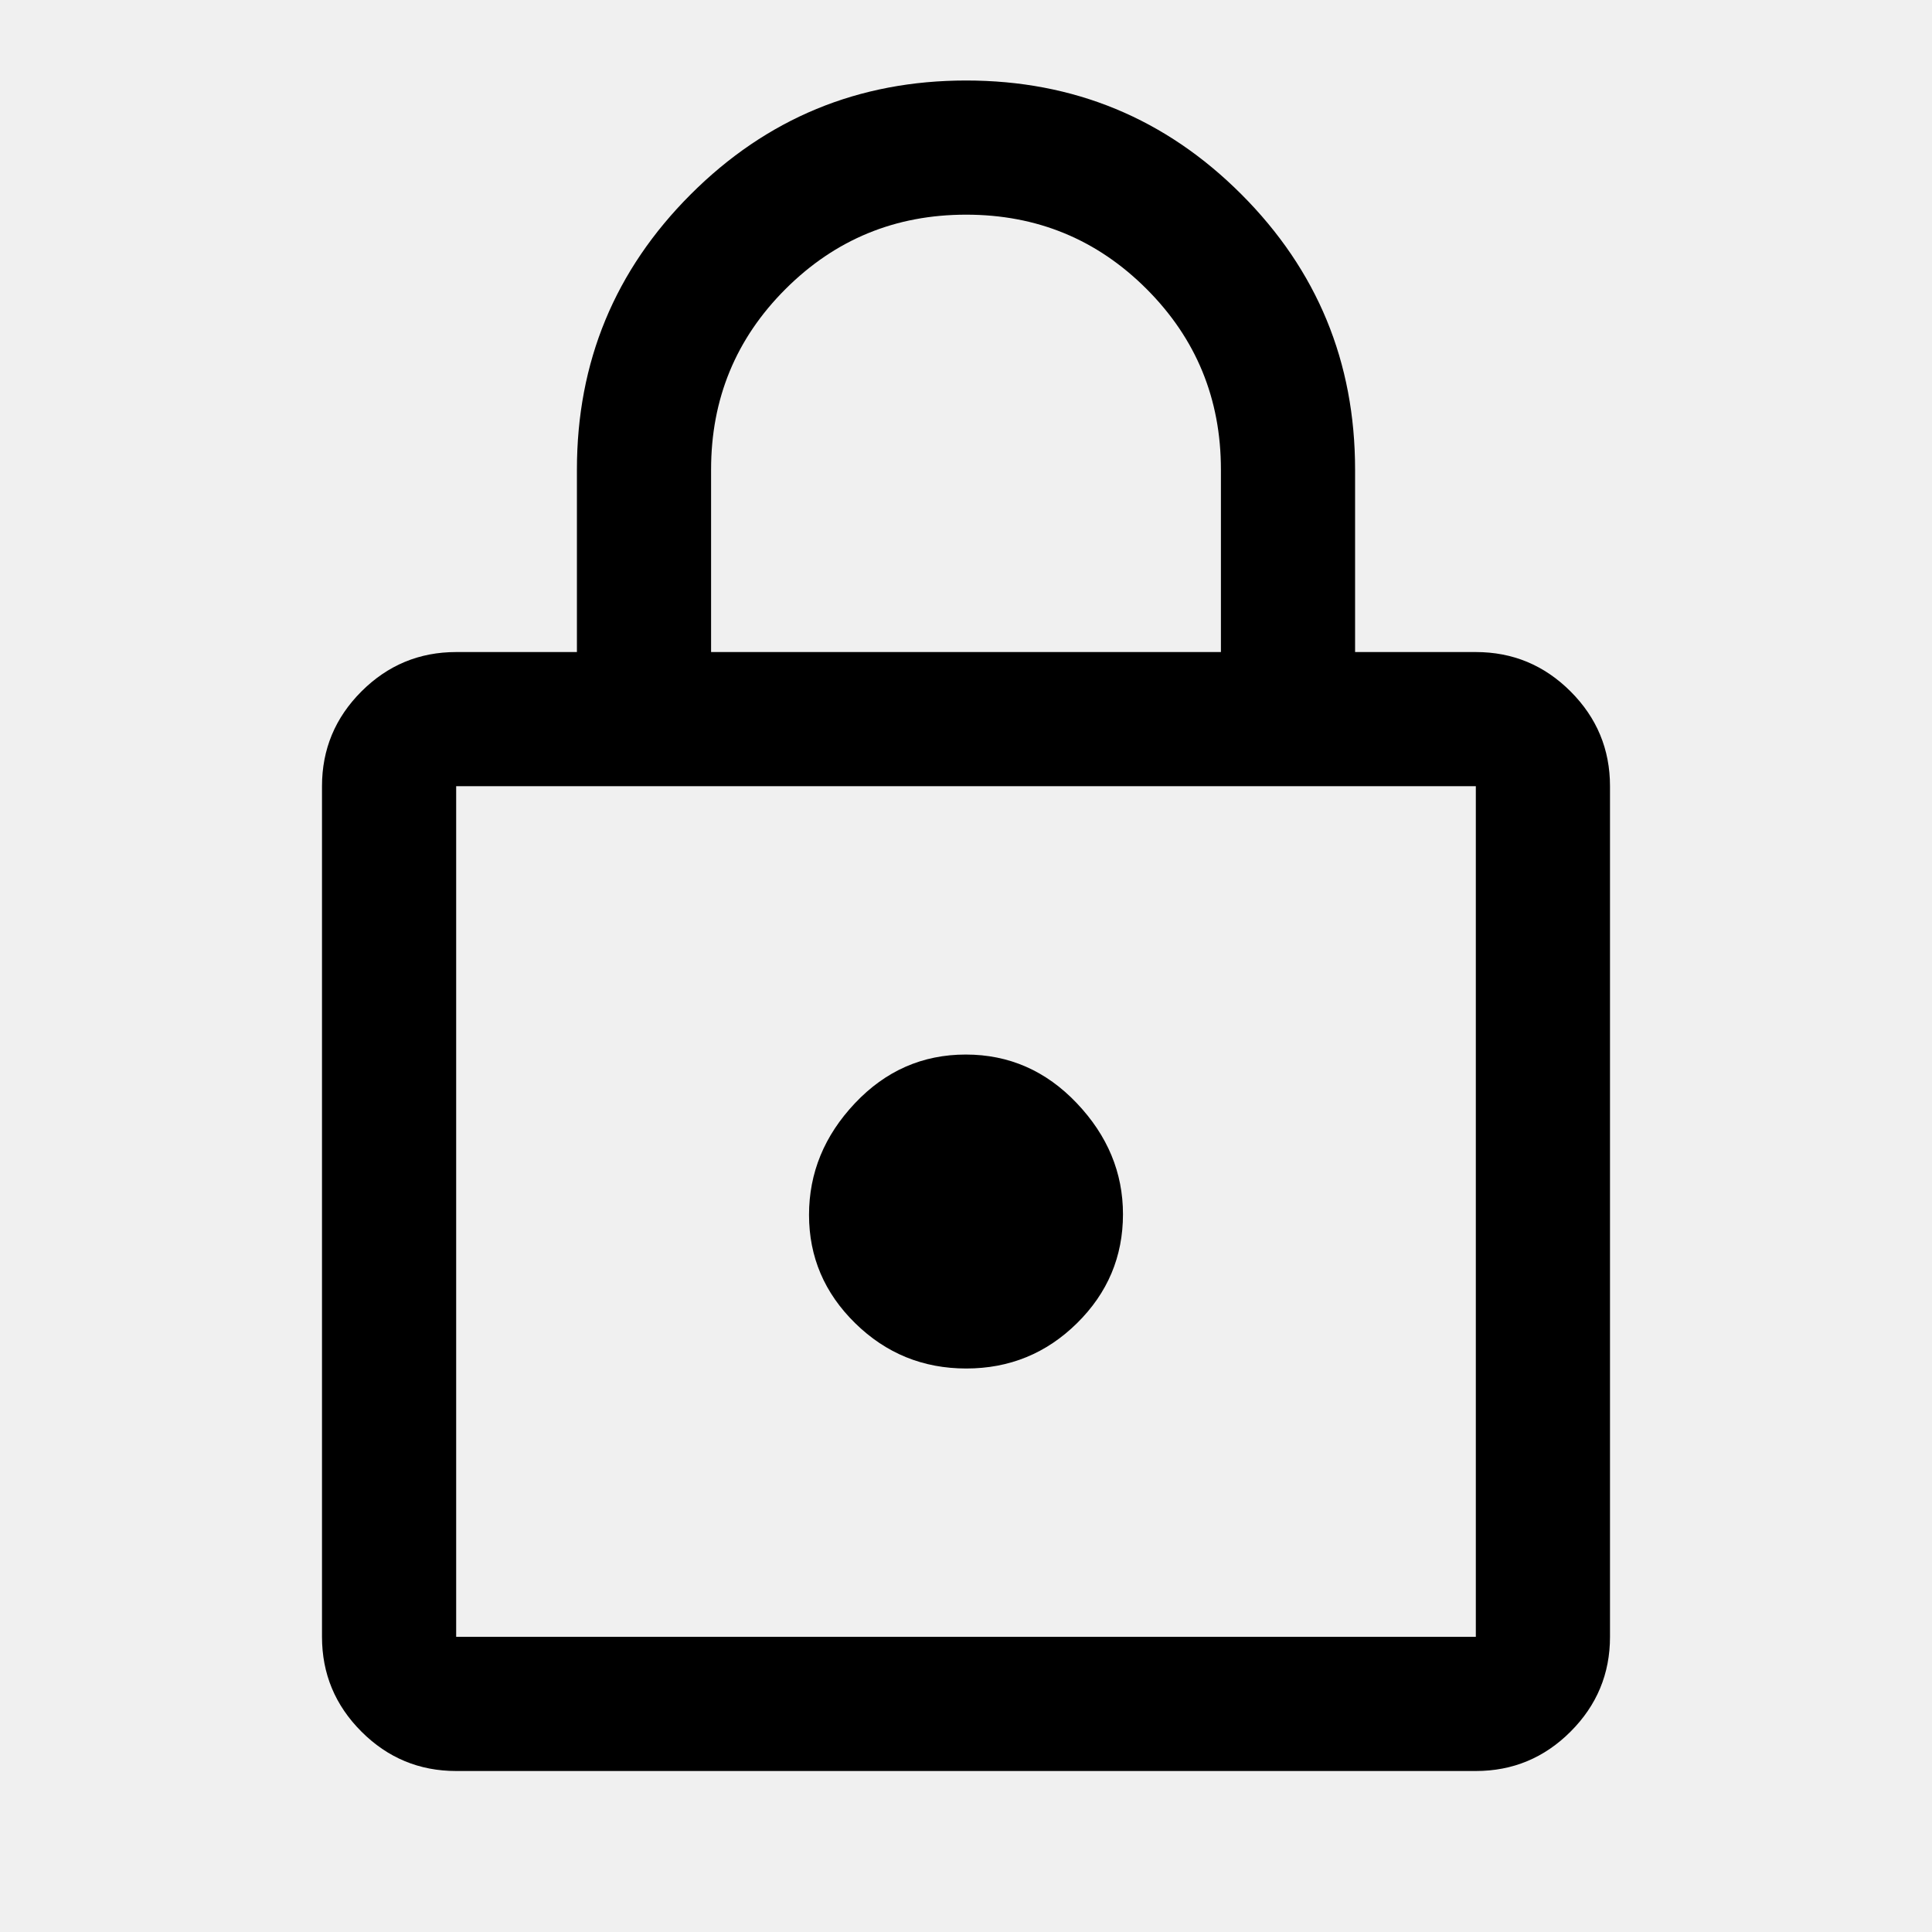
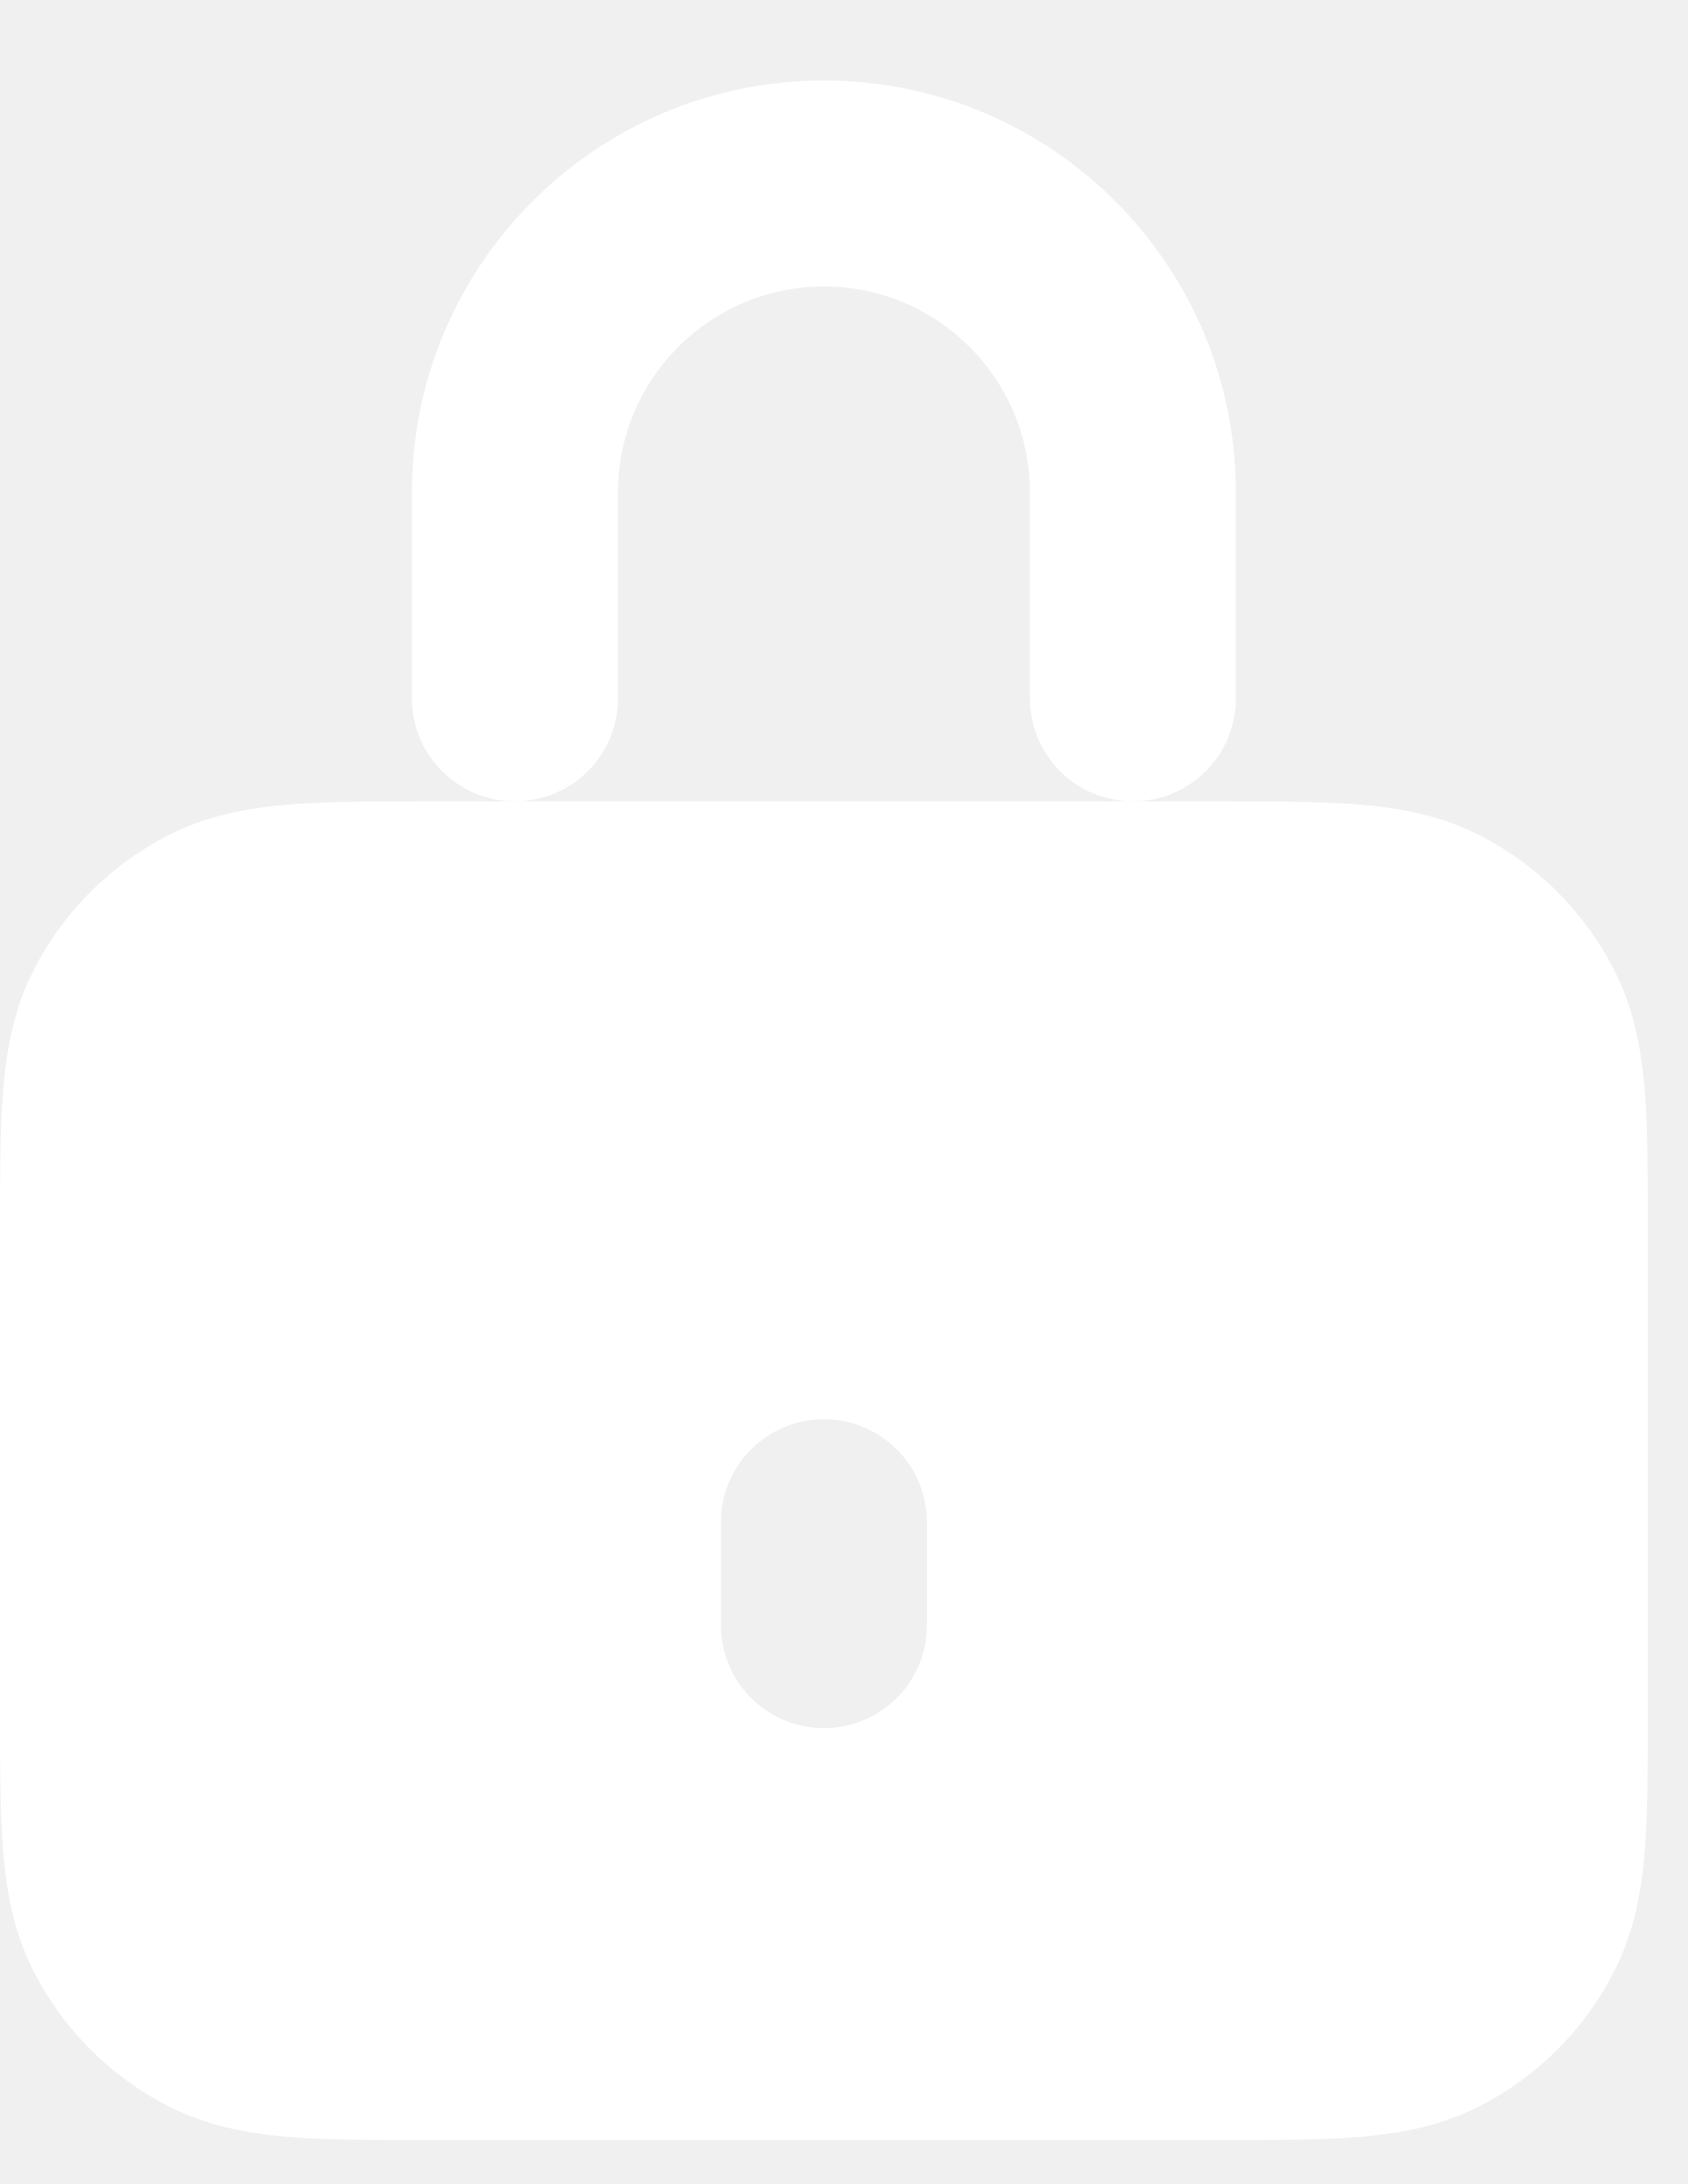
- <svg xmlns="http://www.w3.org/2000/svg" height="40" viewBox="0 96 960 960" width="40">
-   <path d="M226.666 976q-27.5 0-47.083-19.583T160 909.334V486.666q0-27.499 19.583-47.083Q199.166 420 226.666 420h60.001v-90.667q0-80.233 56.57-136.783Q399.808 136 480.071 136q80.262 0 136.762 56.55t56.5 136.783V420h60.001q27.5 0 47.083 19.583Q800 459.167 800 486.666v422.668q0 27.5-19.583 47.083T733.334 976H226.666Zm0-66.666h506.668V486.666H226.666v422.668ZM480.112 776q32.221 0 55.055-22.521Q558 730.958 558 699.333q0-31-22.945-55.166Q512.109 620 479.888 620q-32.221 0-55.055 24.167Q402 668.333 402 699.667 402 731 424.945 753.5q22.946 22.5 55.167 22.5ZM353.333 420h253.334v-90.667q0-52.778-36.922-89.722-36.921-36.945-89.667-36.945-52.745 0-89.745 36.945-37 36.944-37 89.722V420ZM226.666 909.334V486.666v422.668Z" />
+ <svg xmlns="http://www.w3.org/2000/svg" width="17" height="22" viewBox="0 0 17 22" fill="none">
+   <path fill-rule="evenodd" clip-rule="evenodd" d="M4.317 8.072H12.28C12.827 8.072 13.299 8.072 13.688 8.104C14.098 8.138 14.506 8.212 14.898 8.412C15.484 8.71 15.96 9.186 16.258 9.772C16.458 10.164 16.532 10.572 16.566 10.982C16.597 11.37 16.597 11.842 16.597 12.389V17.241C16.597 17.788 16.597 18.259 16.566 18.648C16.532 19.058 16.458 19.466 16.258 19.858C15.96 20.444 15.484 20.92 14.898 21.218C14.506 21.418 14.098 21.492 13.688 21.526C13.299 21.558 12.827 21.558 12.28 21.558H4.317C3.77 21.558 3.298 21.558 2.91 21.526C2.5 21.492 2.092 21.418 1.699 21.218C1.114 20.92 0.638 20.444 0.339 19.858C0.139 19.466 0.065 19.058 0.032 18.648C-3.10077e-05 18.259 -1.6282e-05 17.788 7.87727e-07 17.241V12.389C-1.6282e-05 11.842 -3.10058e-05 11.371 0.032 10.982C0.065 10.572 0.139 10.164 0.339 9.772C0.638 9.186 1.114 8.71 1.699 8.412C2.092 8.212 2.5 8.138 2.91 8.104C3.298 8.072 3.77 8.072 4.317 8.072ZM8.299 14.296C7.726 14.296 7.261 14.761 7.261 15.334V16.371C7.261 16.944 7.726 17.408 8.299 17.408C8.872 17.408 9.336 16.944 9.336 16.371V15.334C9.336 14.761 8.872 14.296 8.299 14.296Z" fill="white" />
+   <path fill-rule="evenodd" clip-rule="evenodd" d="M4.149 4.96C4.149 2.669 6.007 0.811 8.299 0.811C10.59 0.811 12.448 2.669 12.448 4.96V7.035C12.448 7.608 11.984 8.072 11.411 8.072C10.838 8.072 10.373 7.608 10.373 7.035V4.96C10.373 3.815 9.444 2.886 8.299 2.886C7.153 2.886 6.224 3.815 6.224 4.96V7.035C6.224 7.608 5.76 8.072 5.187 8.072C4.614 8.072 4.149 7.608 4.149 7.035V4.96Z" fill="white" />
</svg>
